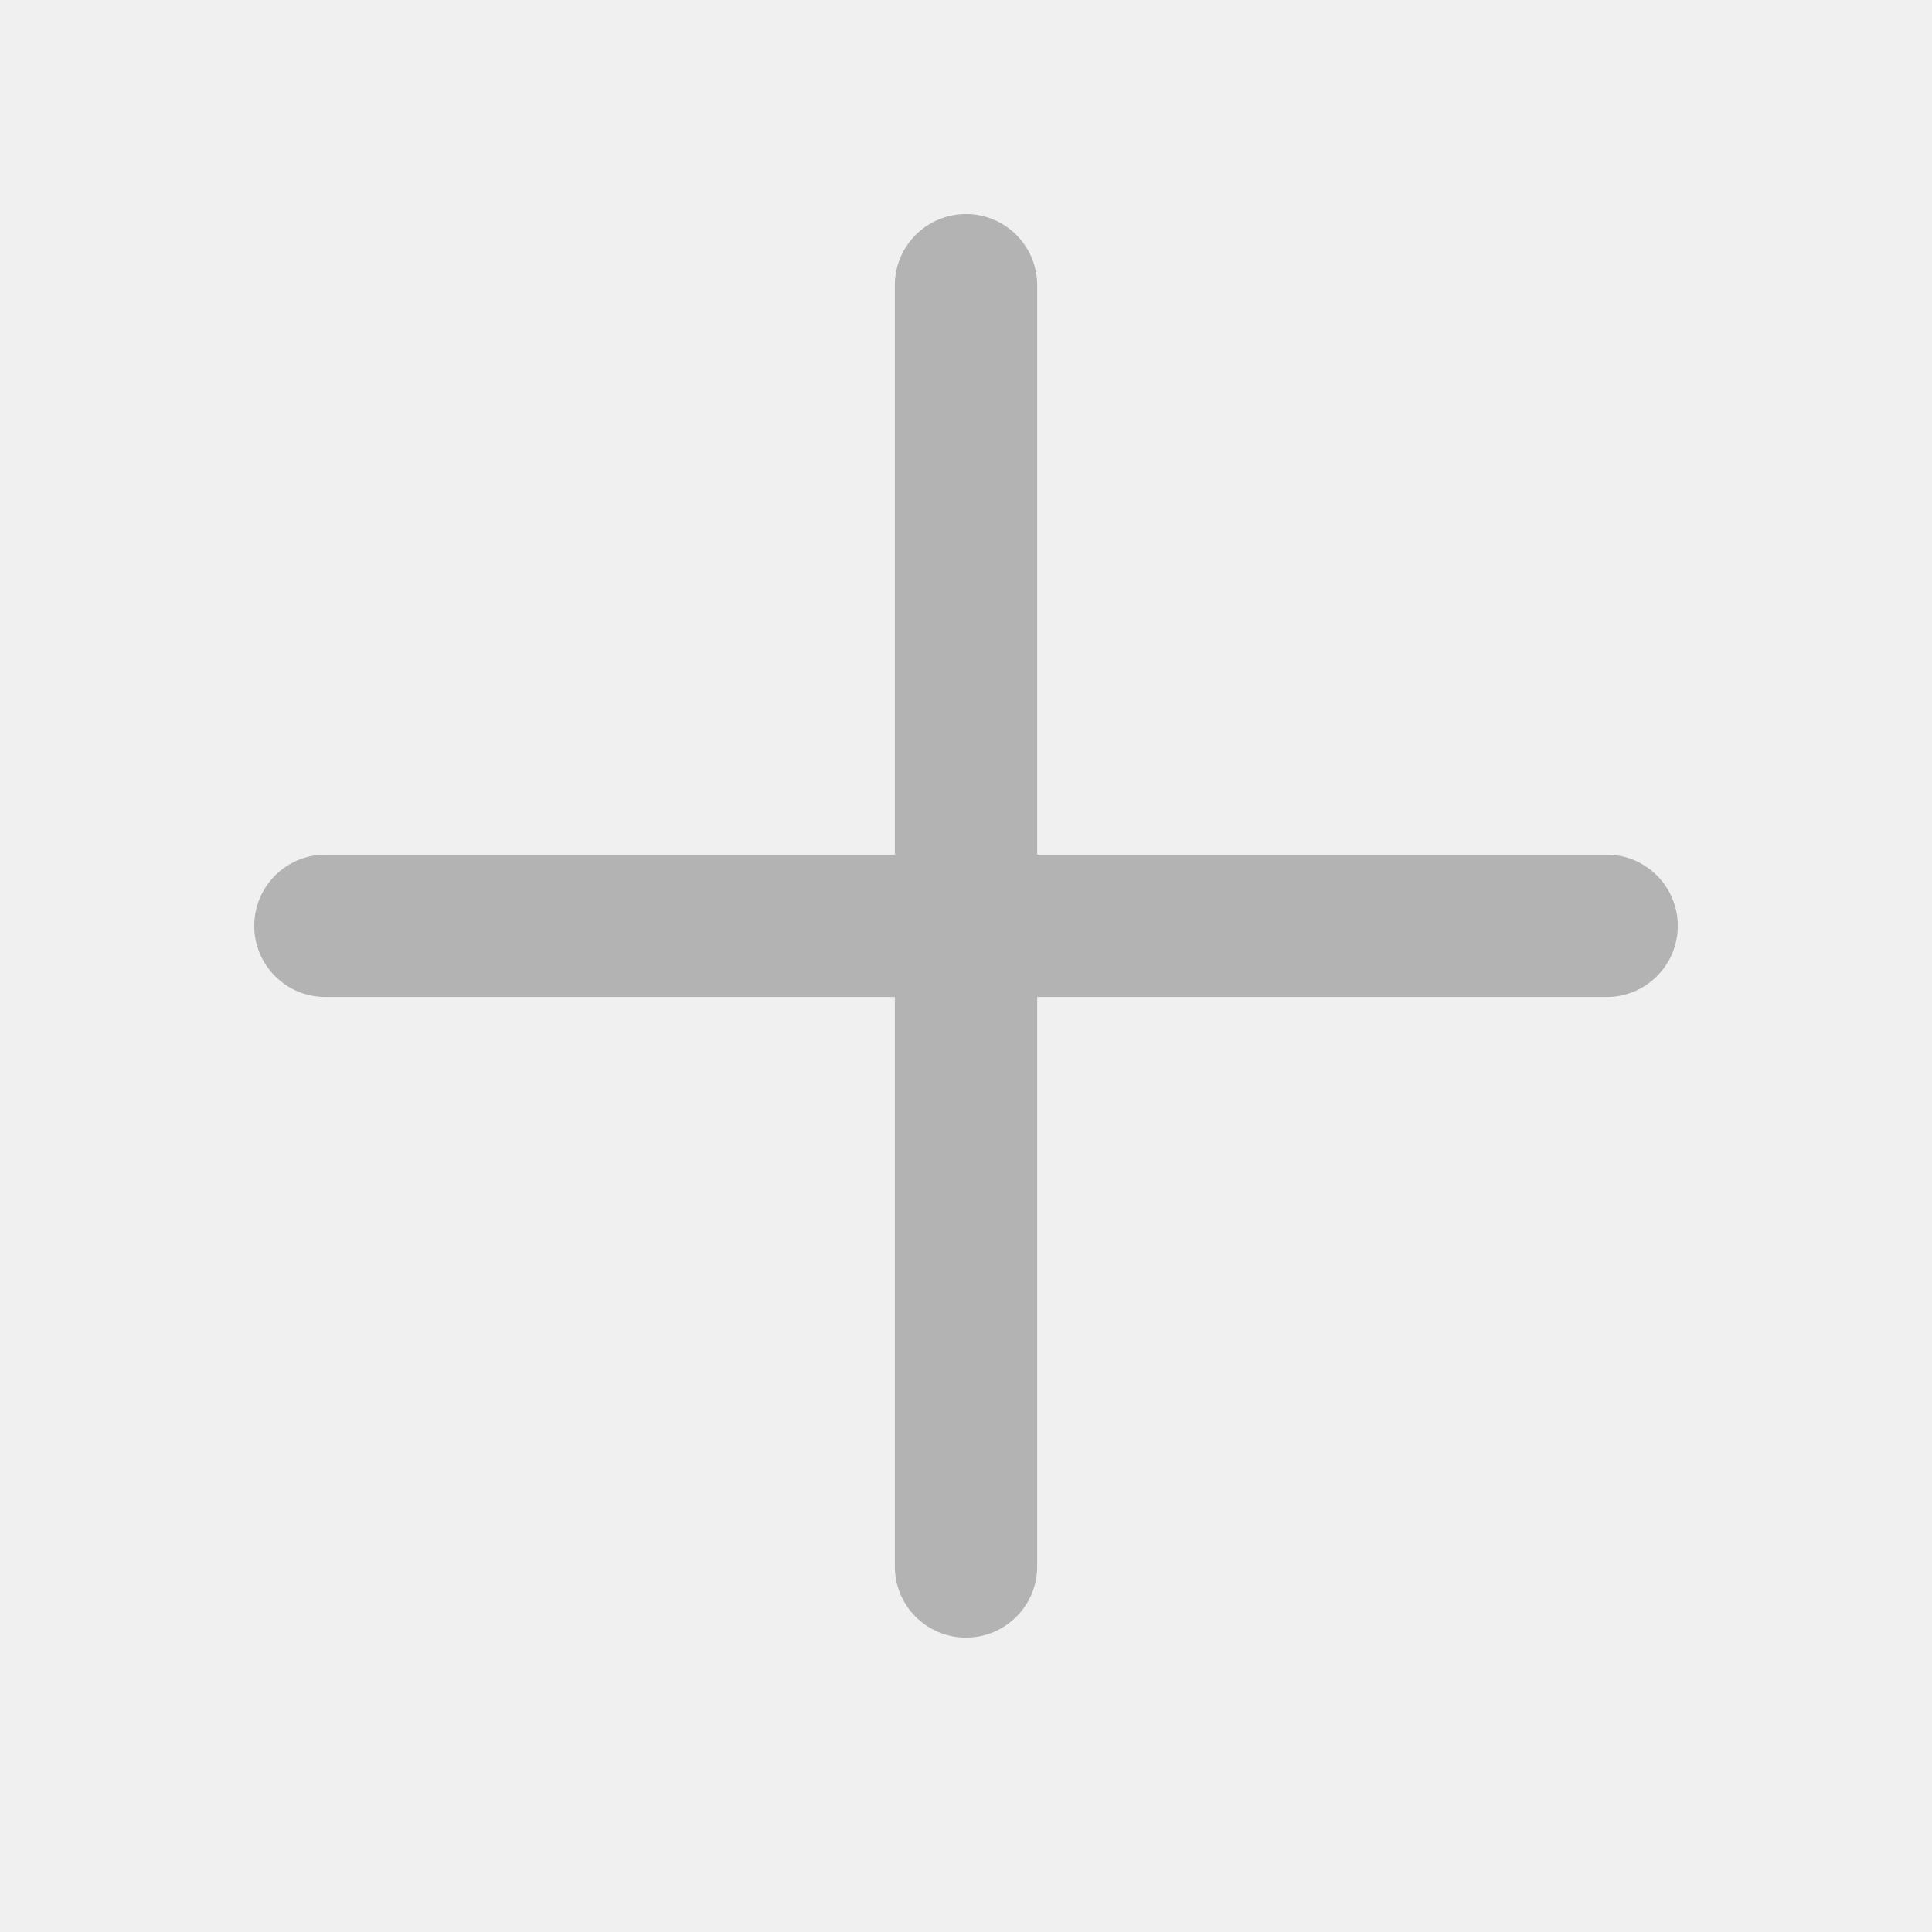
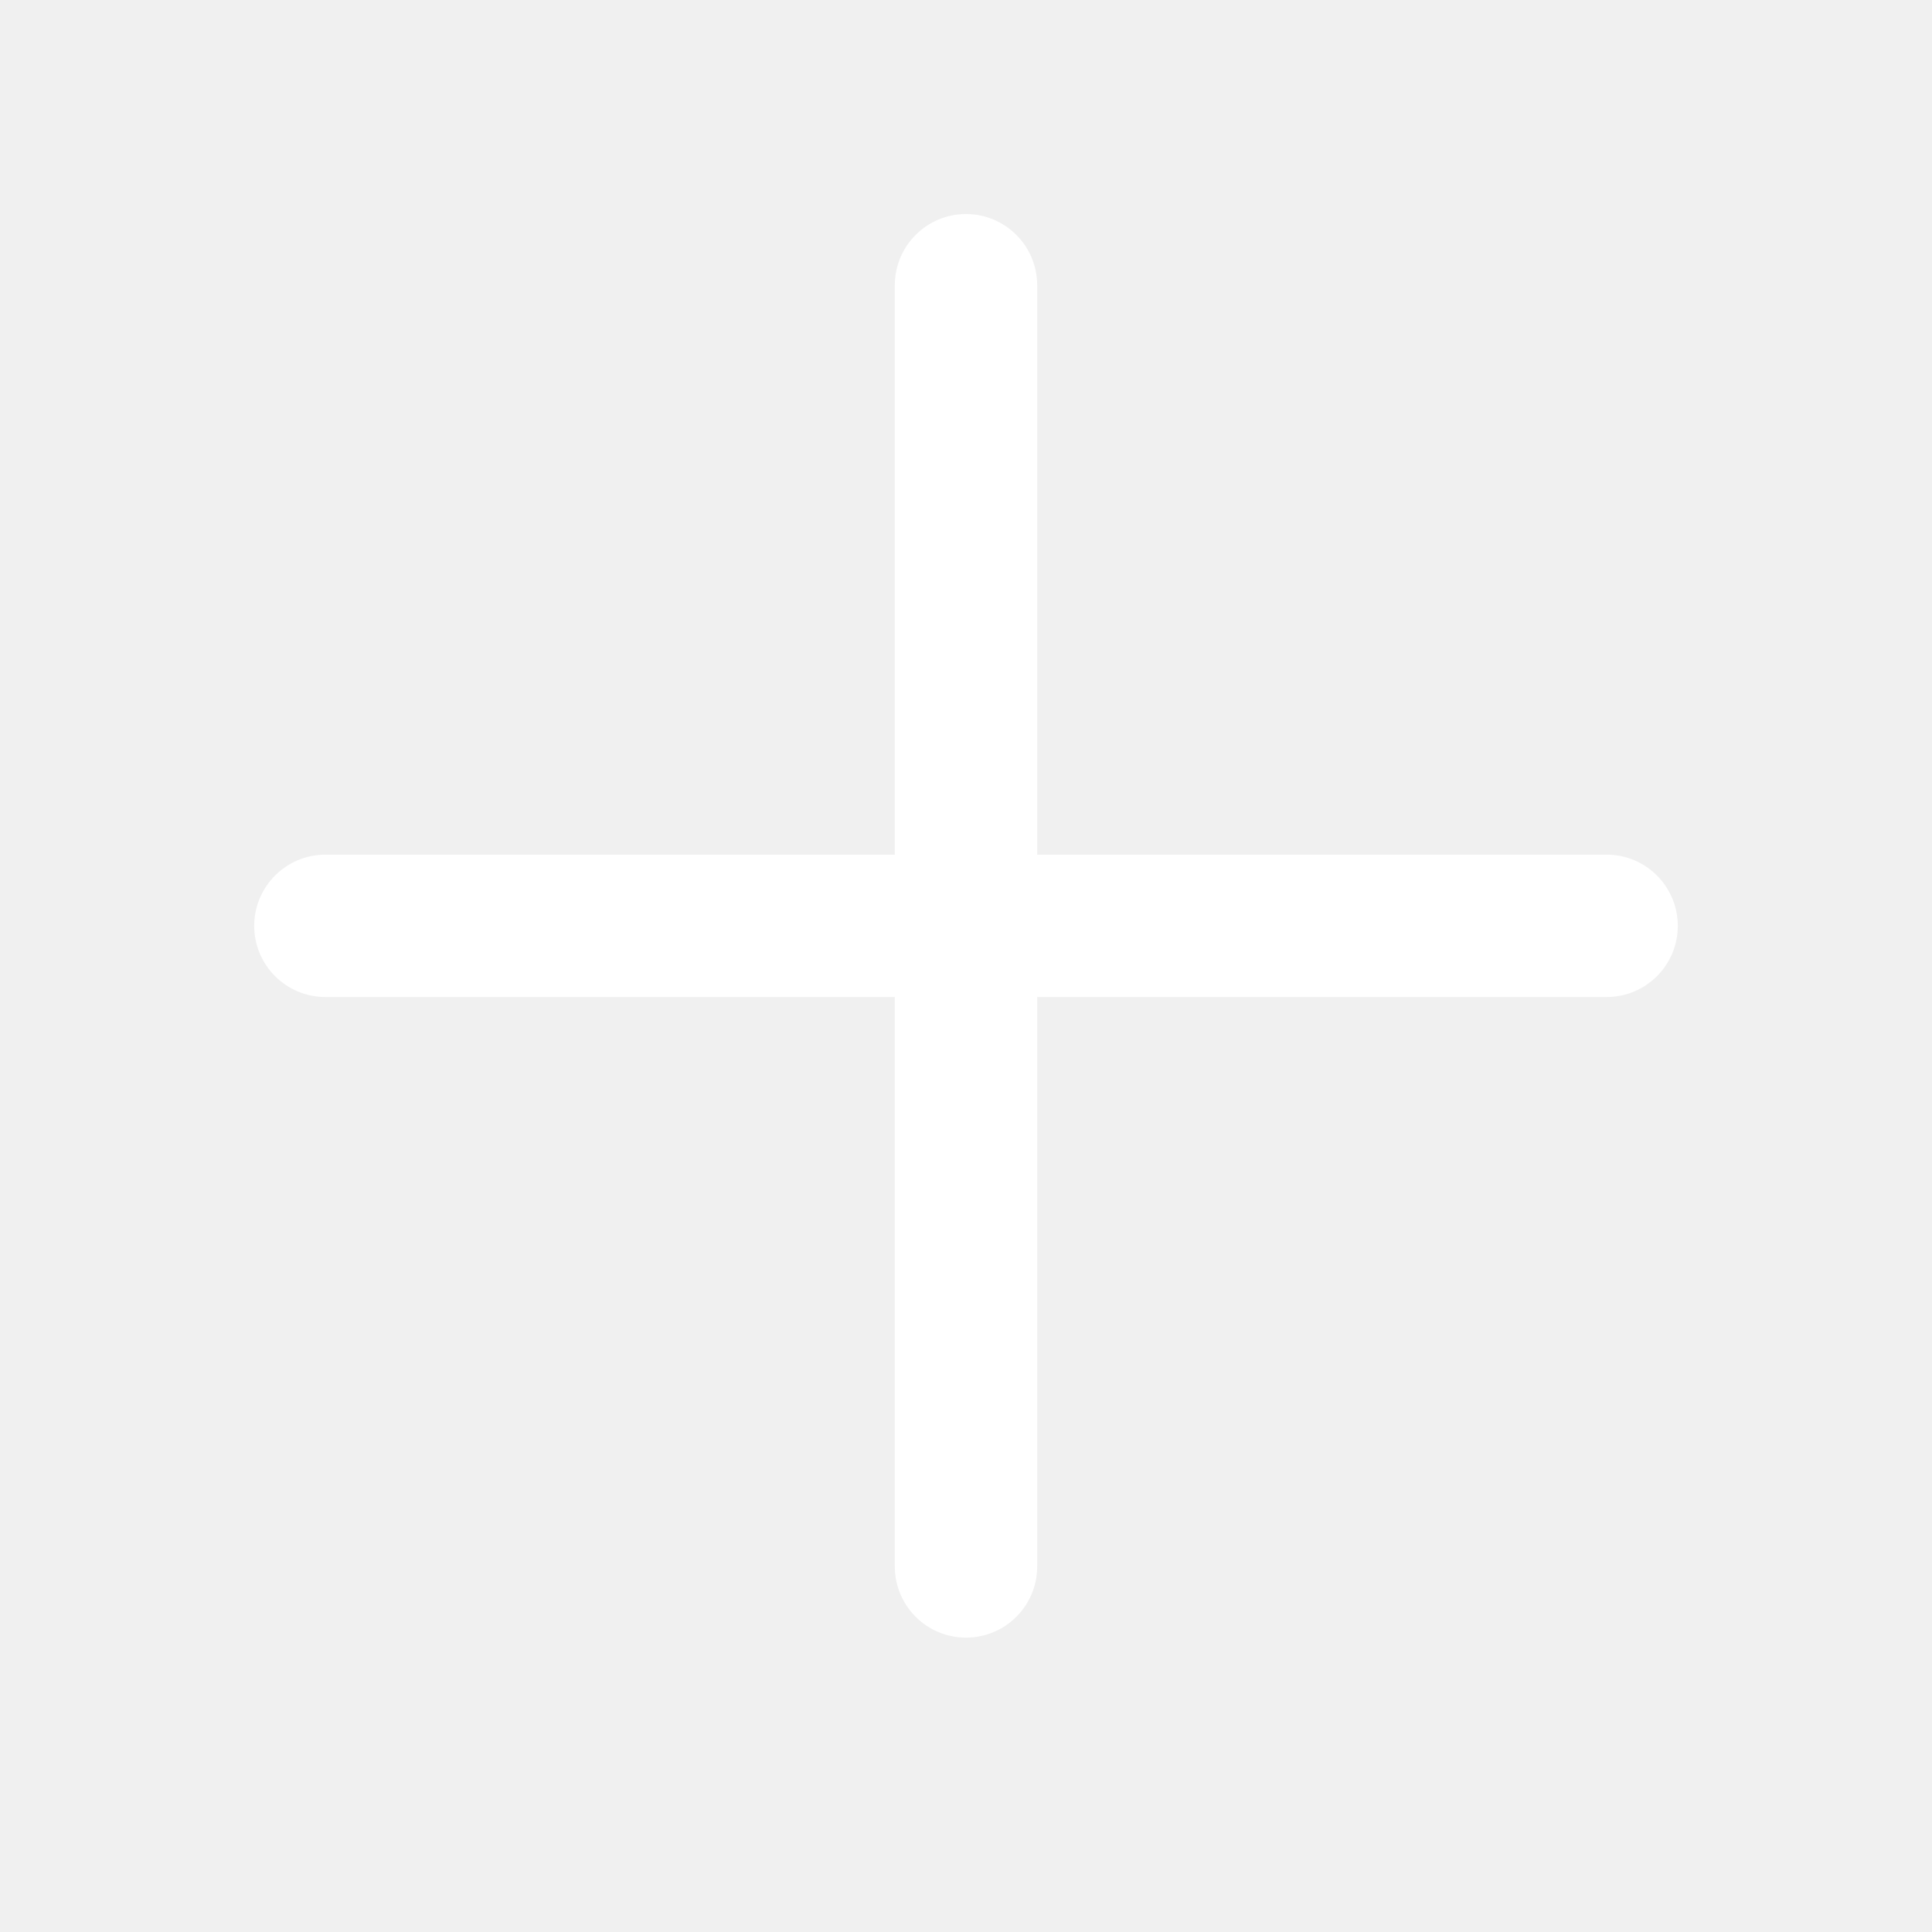
- <svg xmlns="http://www.w3.org/2000/svg" width="18" height="18" viewBox="0 0 18 19" fill="#b3b3b3">
+ <svg xmlns="http://www.w3.org/2000/svg" width="18" height="18" viewBox="0 0 18 19" fill="#fff">
  <path fill-rule="evenodd" clip-rule="evenodd" d="M8.3 15.405C8.3 15.792 8.613 16.105 9 16.105C9.387 16.105 9.7 15.792 9.7 15.405L9.7 9.805L15.3 9.805C15.687 9.805 16 9.492 16 9.105C16 8.719 15.687 8.405 15.3 8.405L9.7 8.405L9.7 2.805C9.7 2.419 9.387 2.105 9 2.105C8.613 2.105 8.3 2.419 8.3 2.805L8.3 8.405L2.7 8.405C2.314 8.405 2 8.719 2 9.105C2 9.492 2.314 9.805 2.7 9.805L8.3 9.805L8.3 15.405Z" />
</svg>
